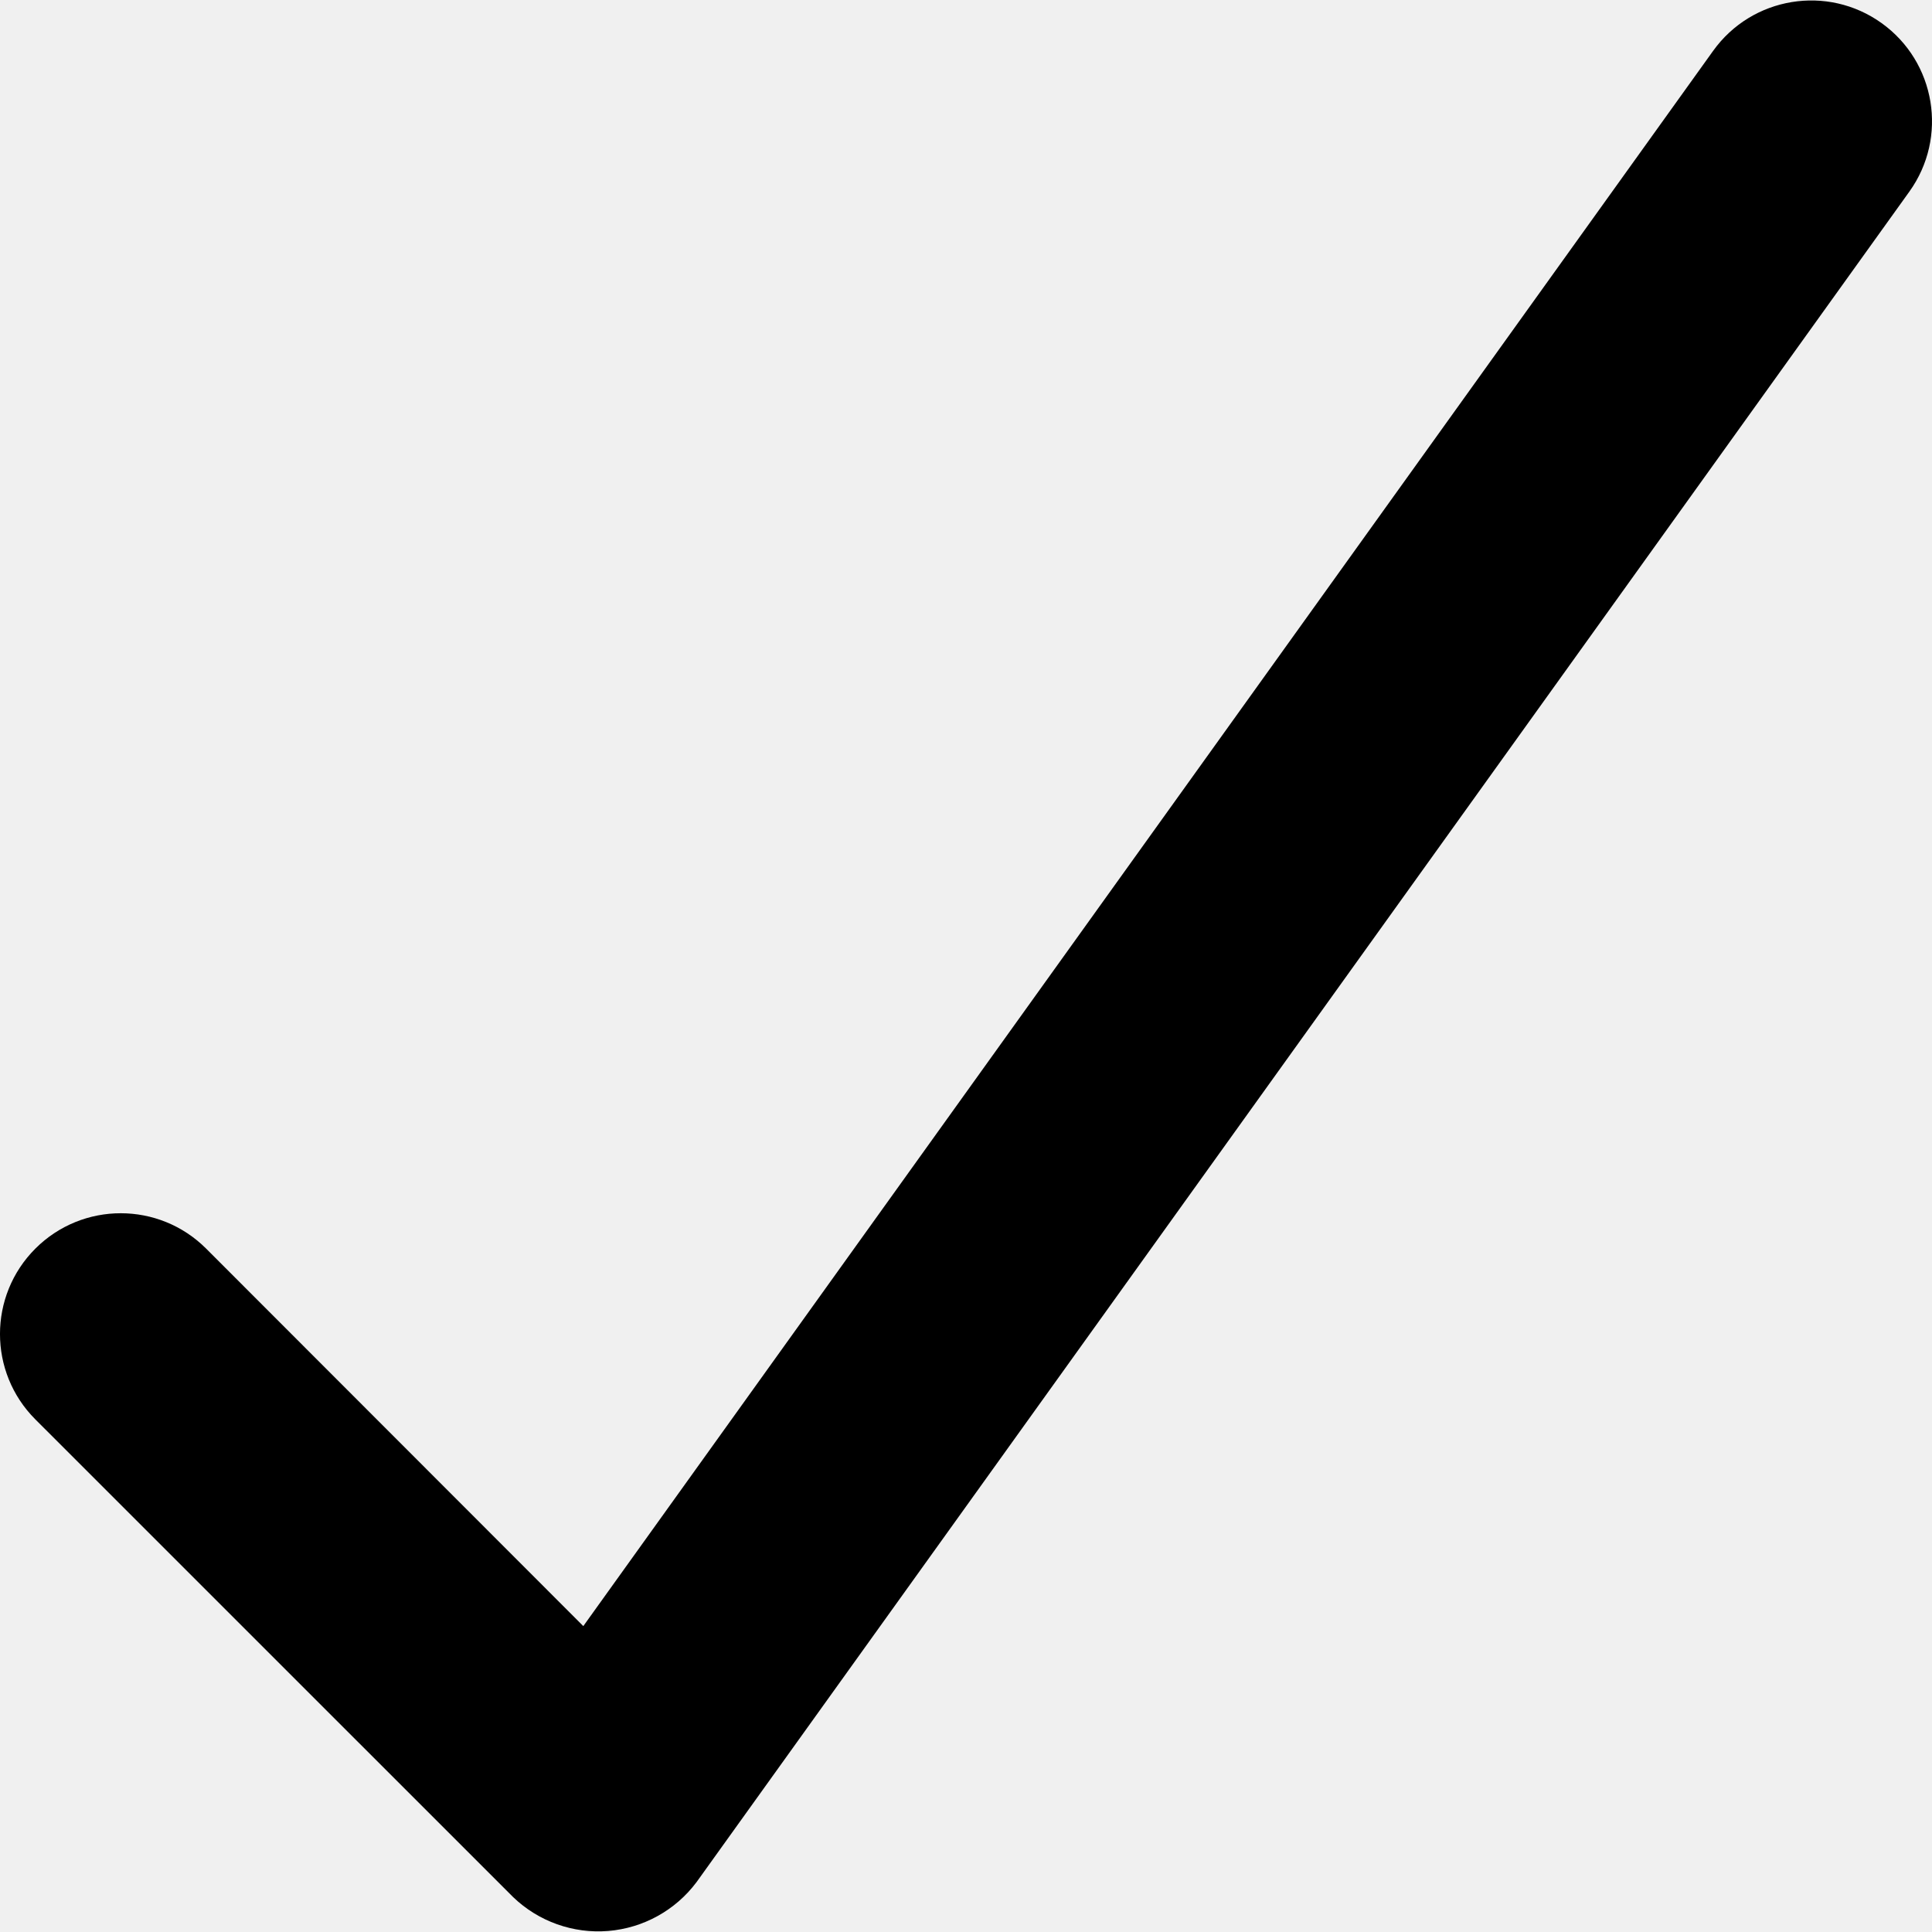
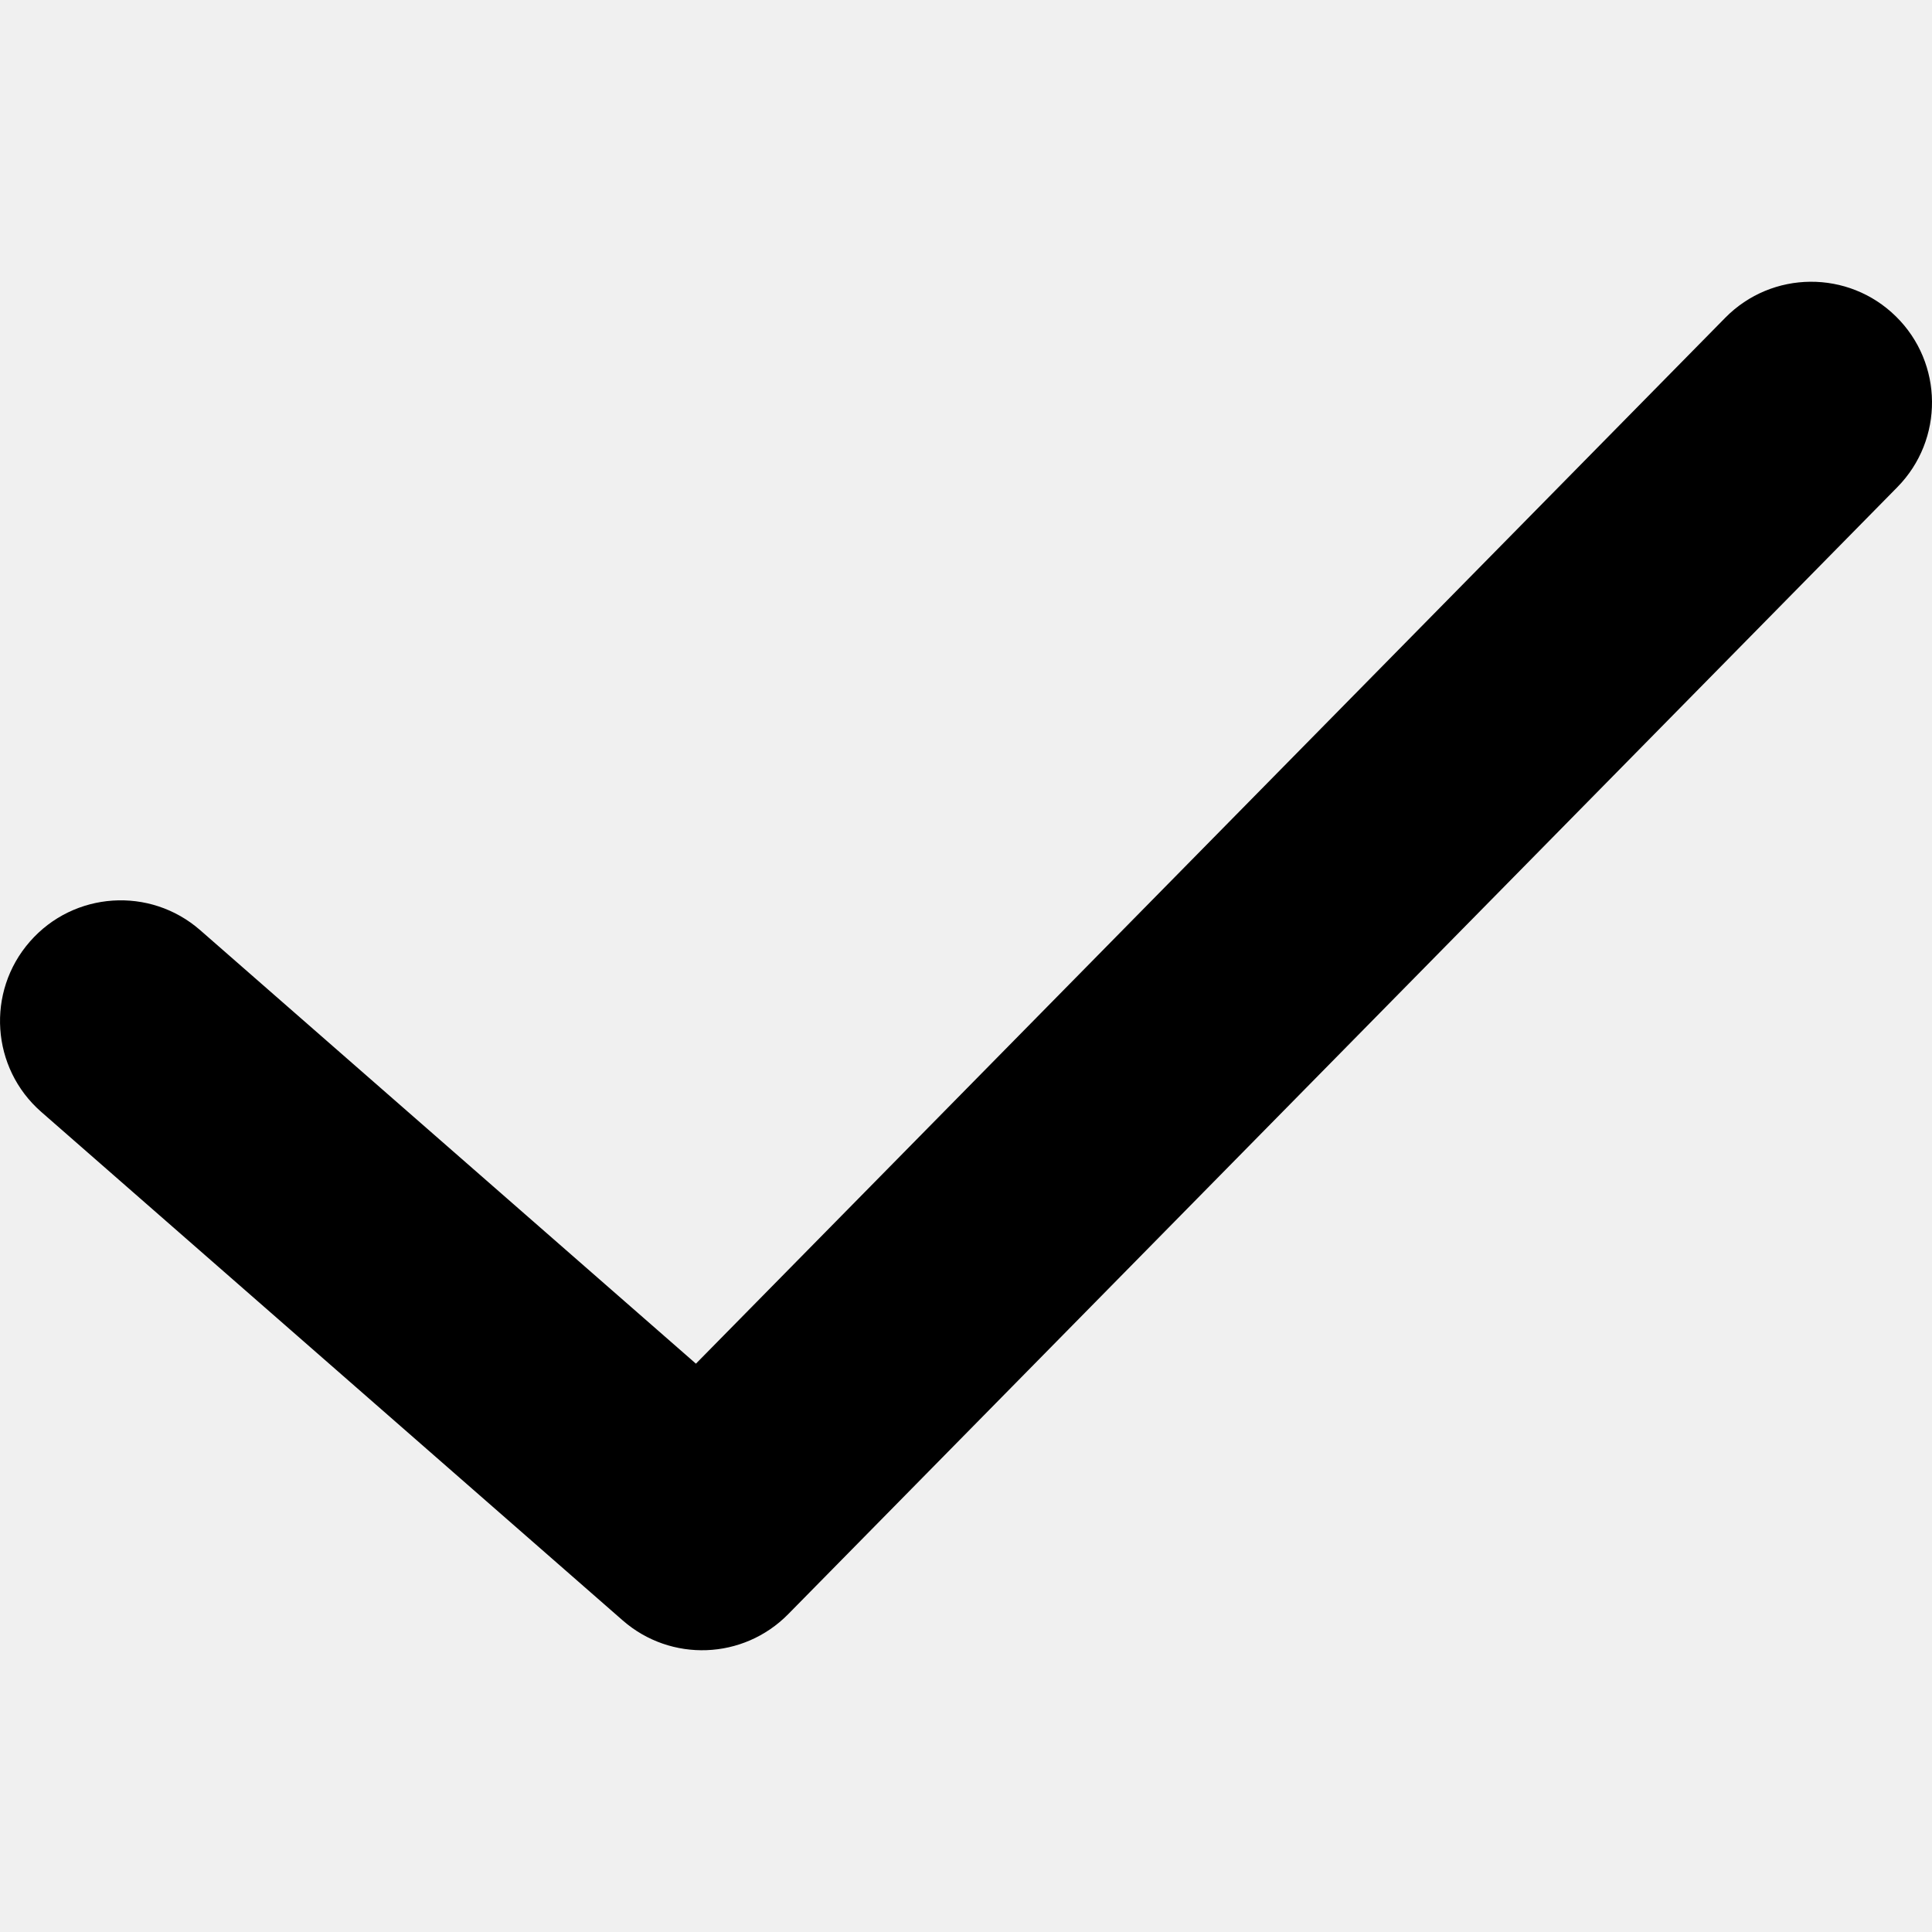
- <svg xmlns="http://www.w3.org/2000/svg" version="1.1" viewBox="0 0 140 140" width="140" height="140">
-   <g transform="matrix(5.833333,0,0,5.833333,0,0)">
-     <path d="M23.374.287a1.5,1.5,0,0,0-2.093.345L7.246,20.2,2.561,15.511A1.5,1.5,0,1,0,.439,17.632l5.935,5.934a1.525,1.525,0,0,0,2.279-.186l15.066-21A1.5,1.5,0,0,0,23.374.287Z" fill="#000000" stroke="none" stroke-linecap="round" stroke-linejoin="round" stroke-width="0" />
+ <svg xmlns="http://www.w3.org/2000/svg" width="24" height="24" viewBox="0 0 24 24" fill="none">
+   <g clip-path="url(#clip0)">
+     <path fill-rule="evenodd" clip-rule="evenodd" d="M23.552 3.931C24.143 4.512 24.15 5.462 23.569 6.052L9.791 20.052C9.234 20.618 8.333 20.652 7.735 20.129L0.513 13.813C-0.111 13.268 -0.174 12.32 0.371 11.697C0.916 11.073 1.864 11.01 2.487 11.555L8.645 16.94L21.431 3.948C22.012 3.357 22.962 3.35 23.552 3.931Z" fill="black" />
  </g>
+   <defs>
+     <clipPath id="clip0">
+       <rect width="24" height="24" fill="white" />
+     </clipPath>
+   </defs>
</svg>
